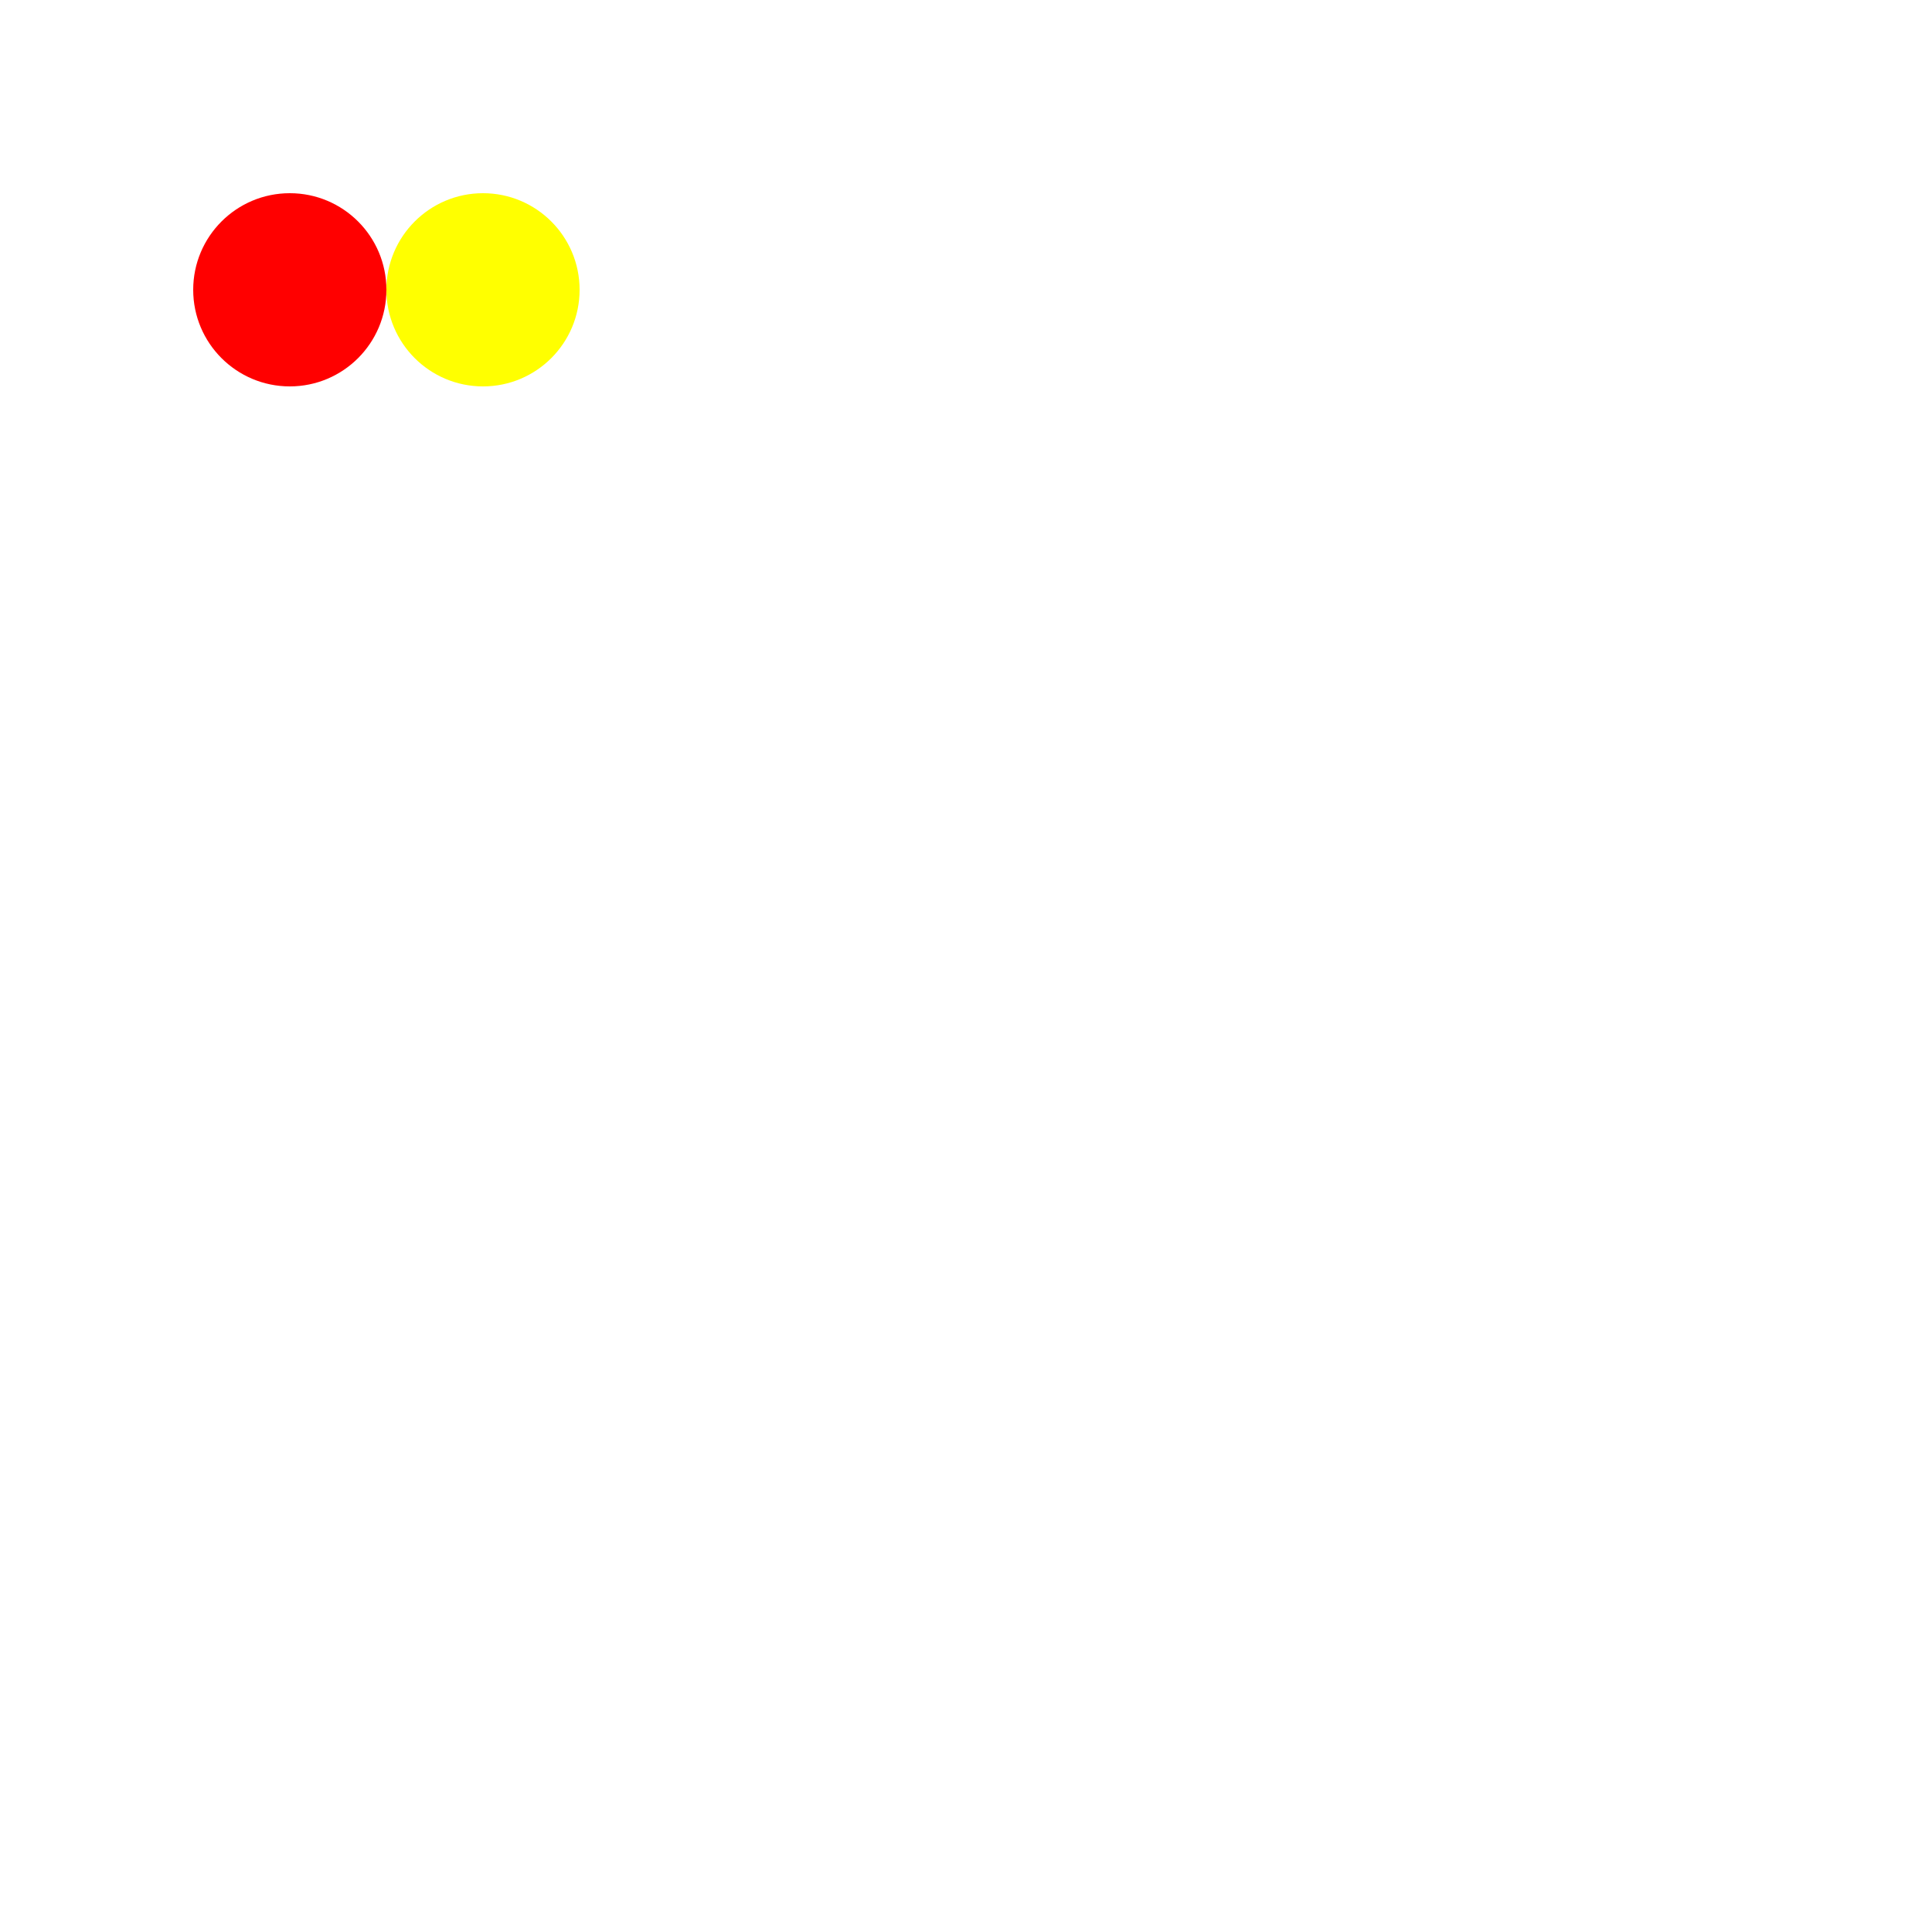
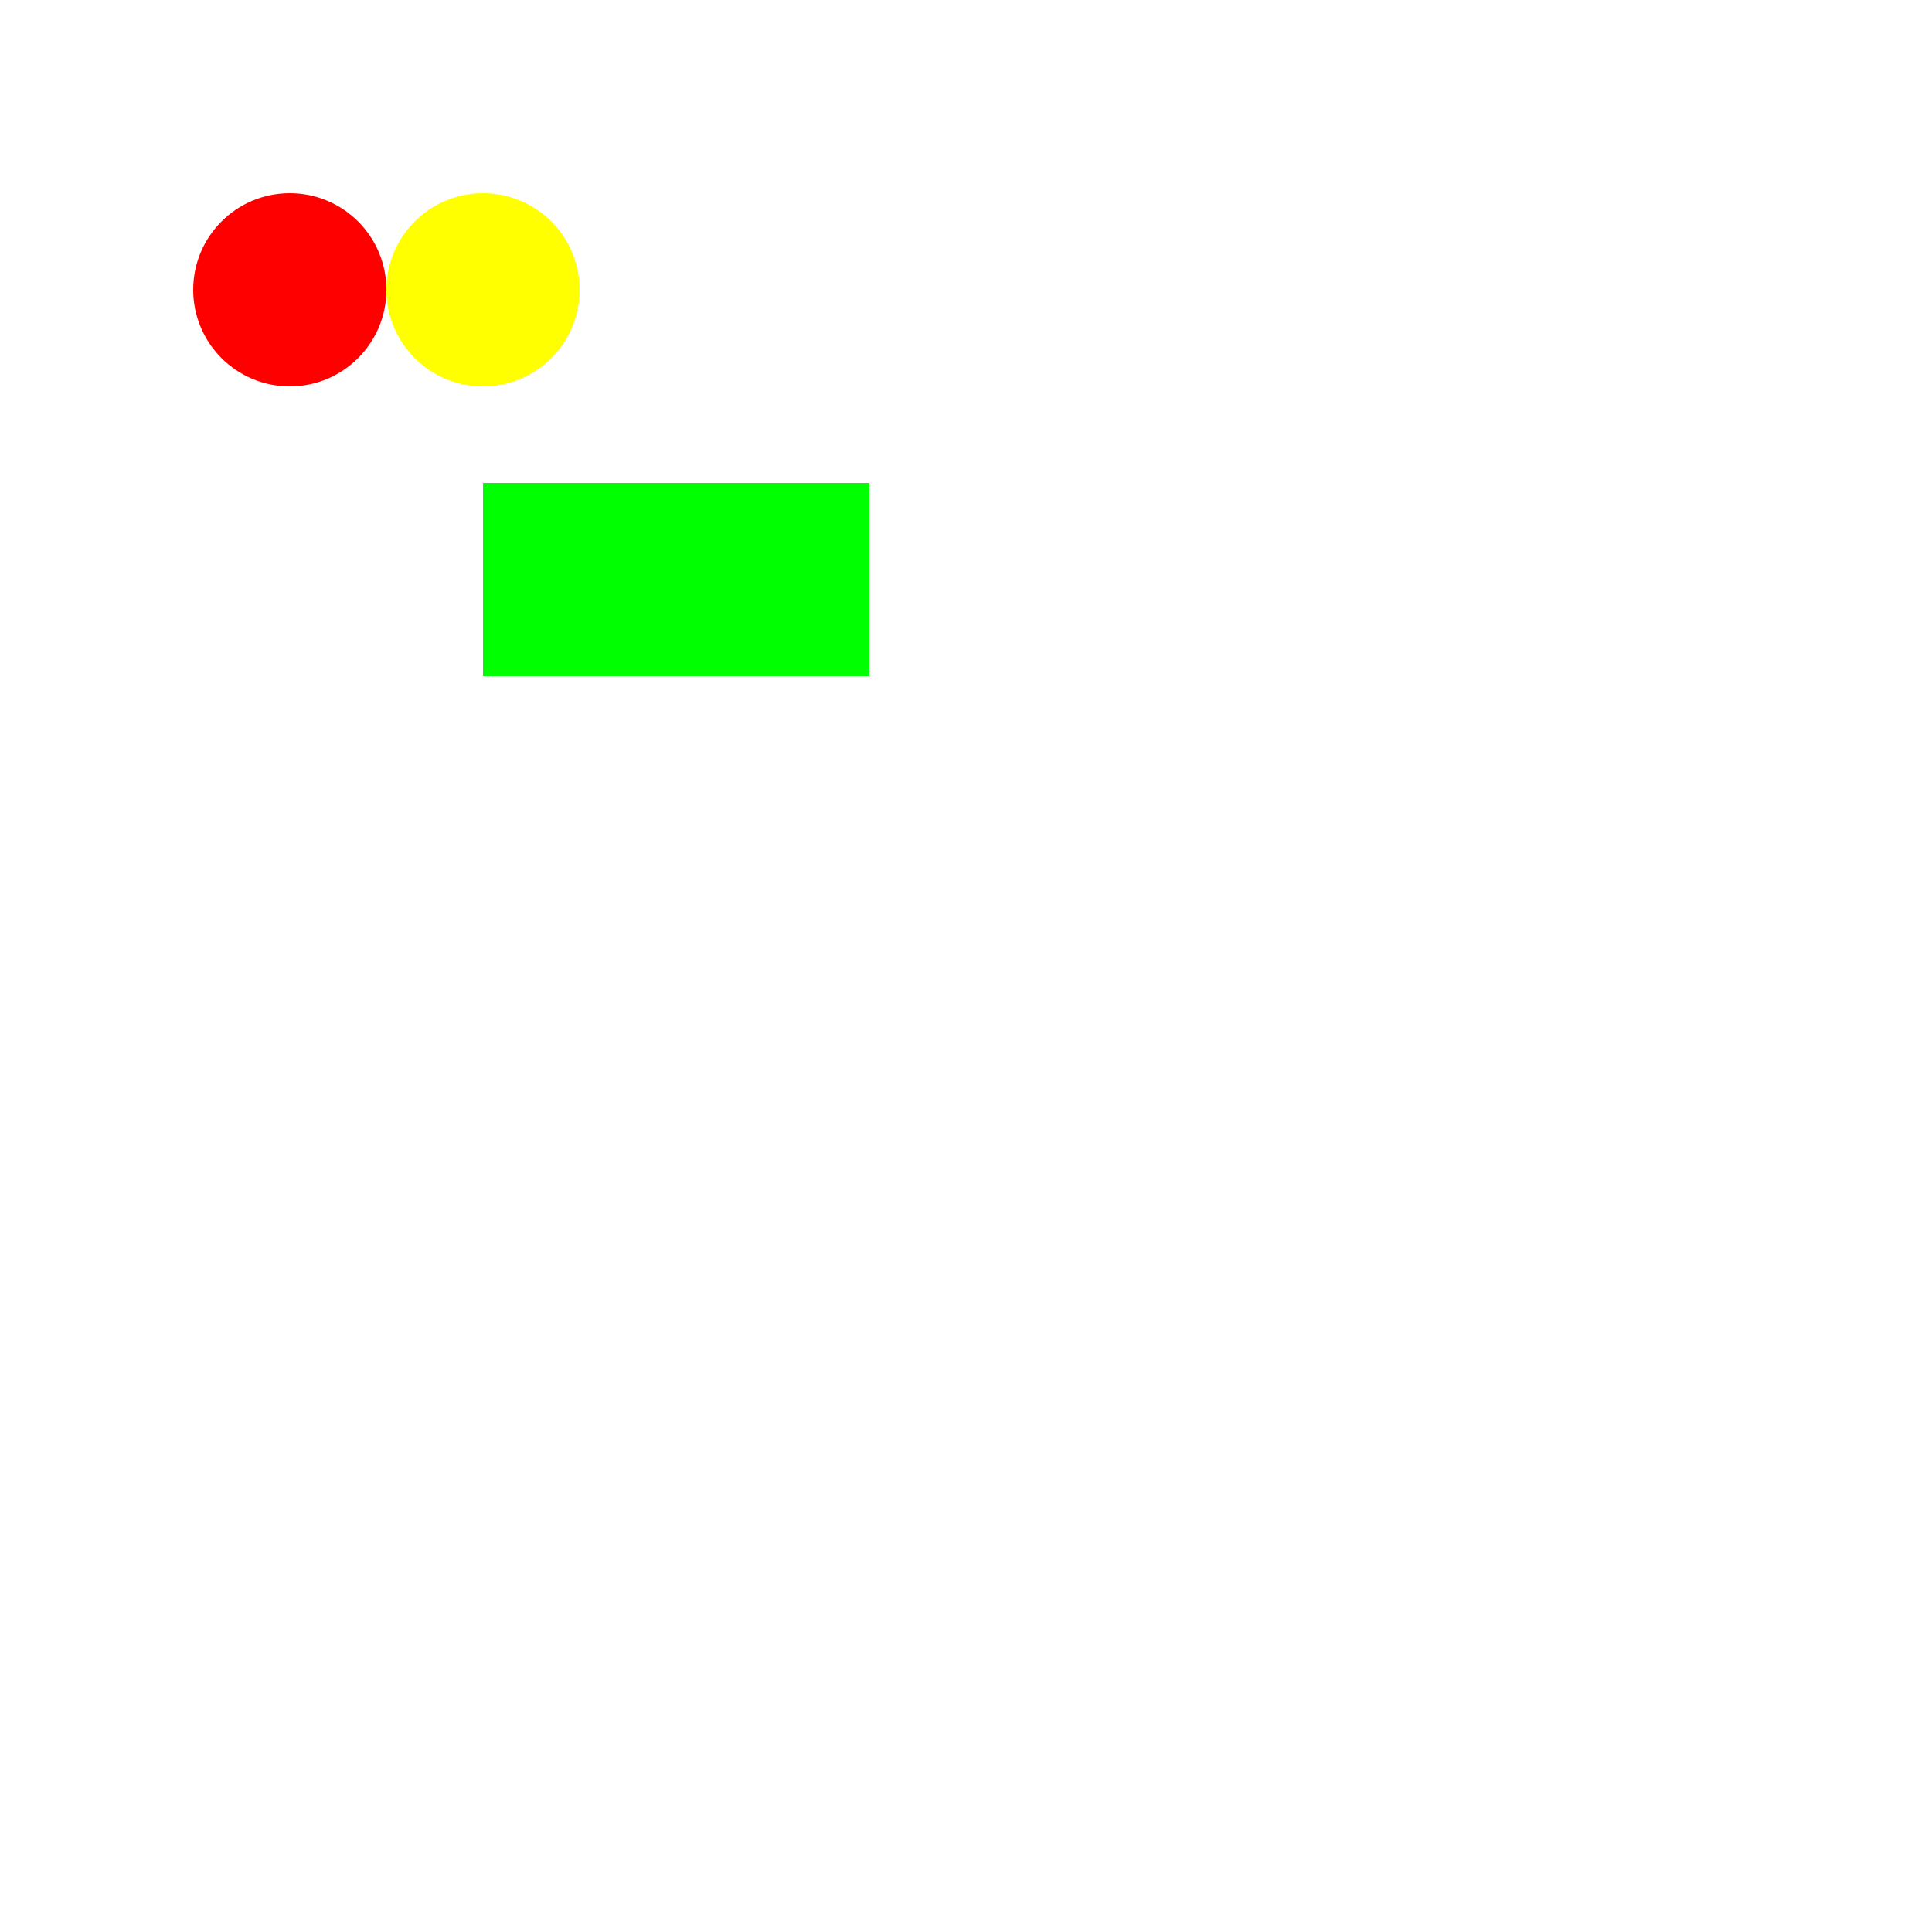
<svg xmlns="http://www.w3.org/2000/svg" width="1000px" height="1000px" viewBox="0 0 1000 1000" version="1.1">
-   <circle id="snex-button-A" fill="#f00" cx="150" cy="150" r="50" />
+   <circle snex-name="A" snex-type="button" fill="#f00" cx="150" cy="150" r="50" />
  <circle id="snex-button-B" fill="#ff0" cx="250" cy="150" r="50" />
+   <rect snex-name="PAINT" snex-type="coord" fill="#0f0" x="250" y="250" width="200" height="100" />
</svg>
